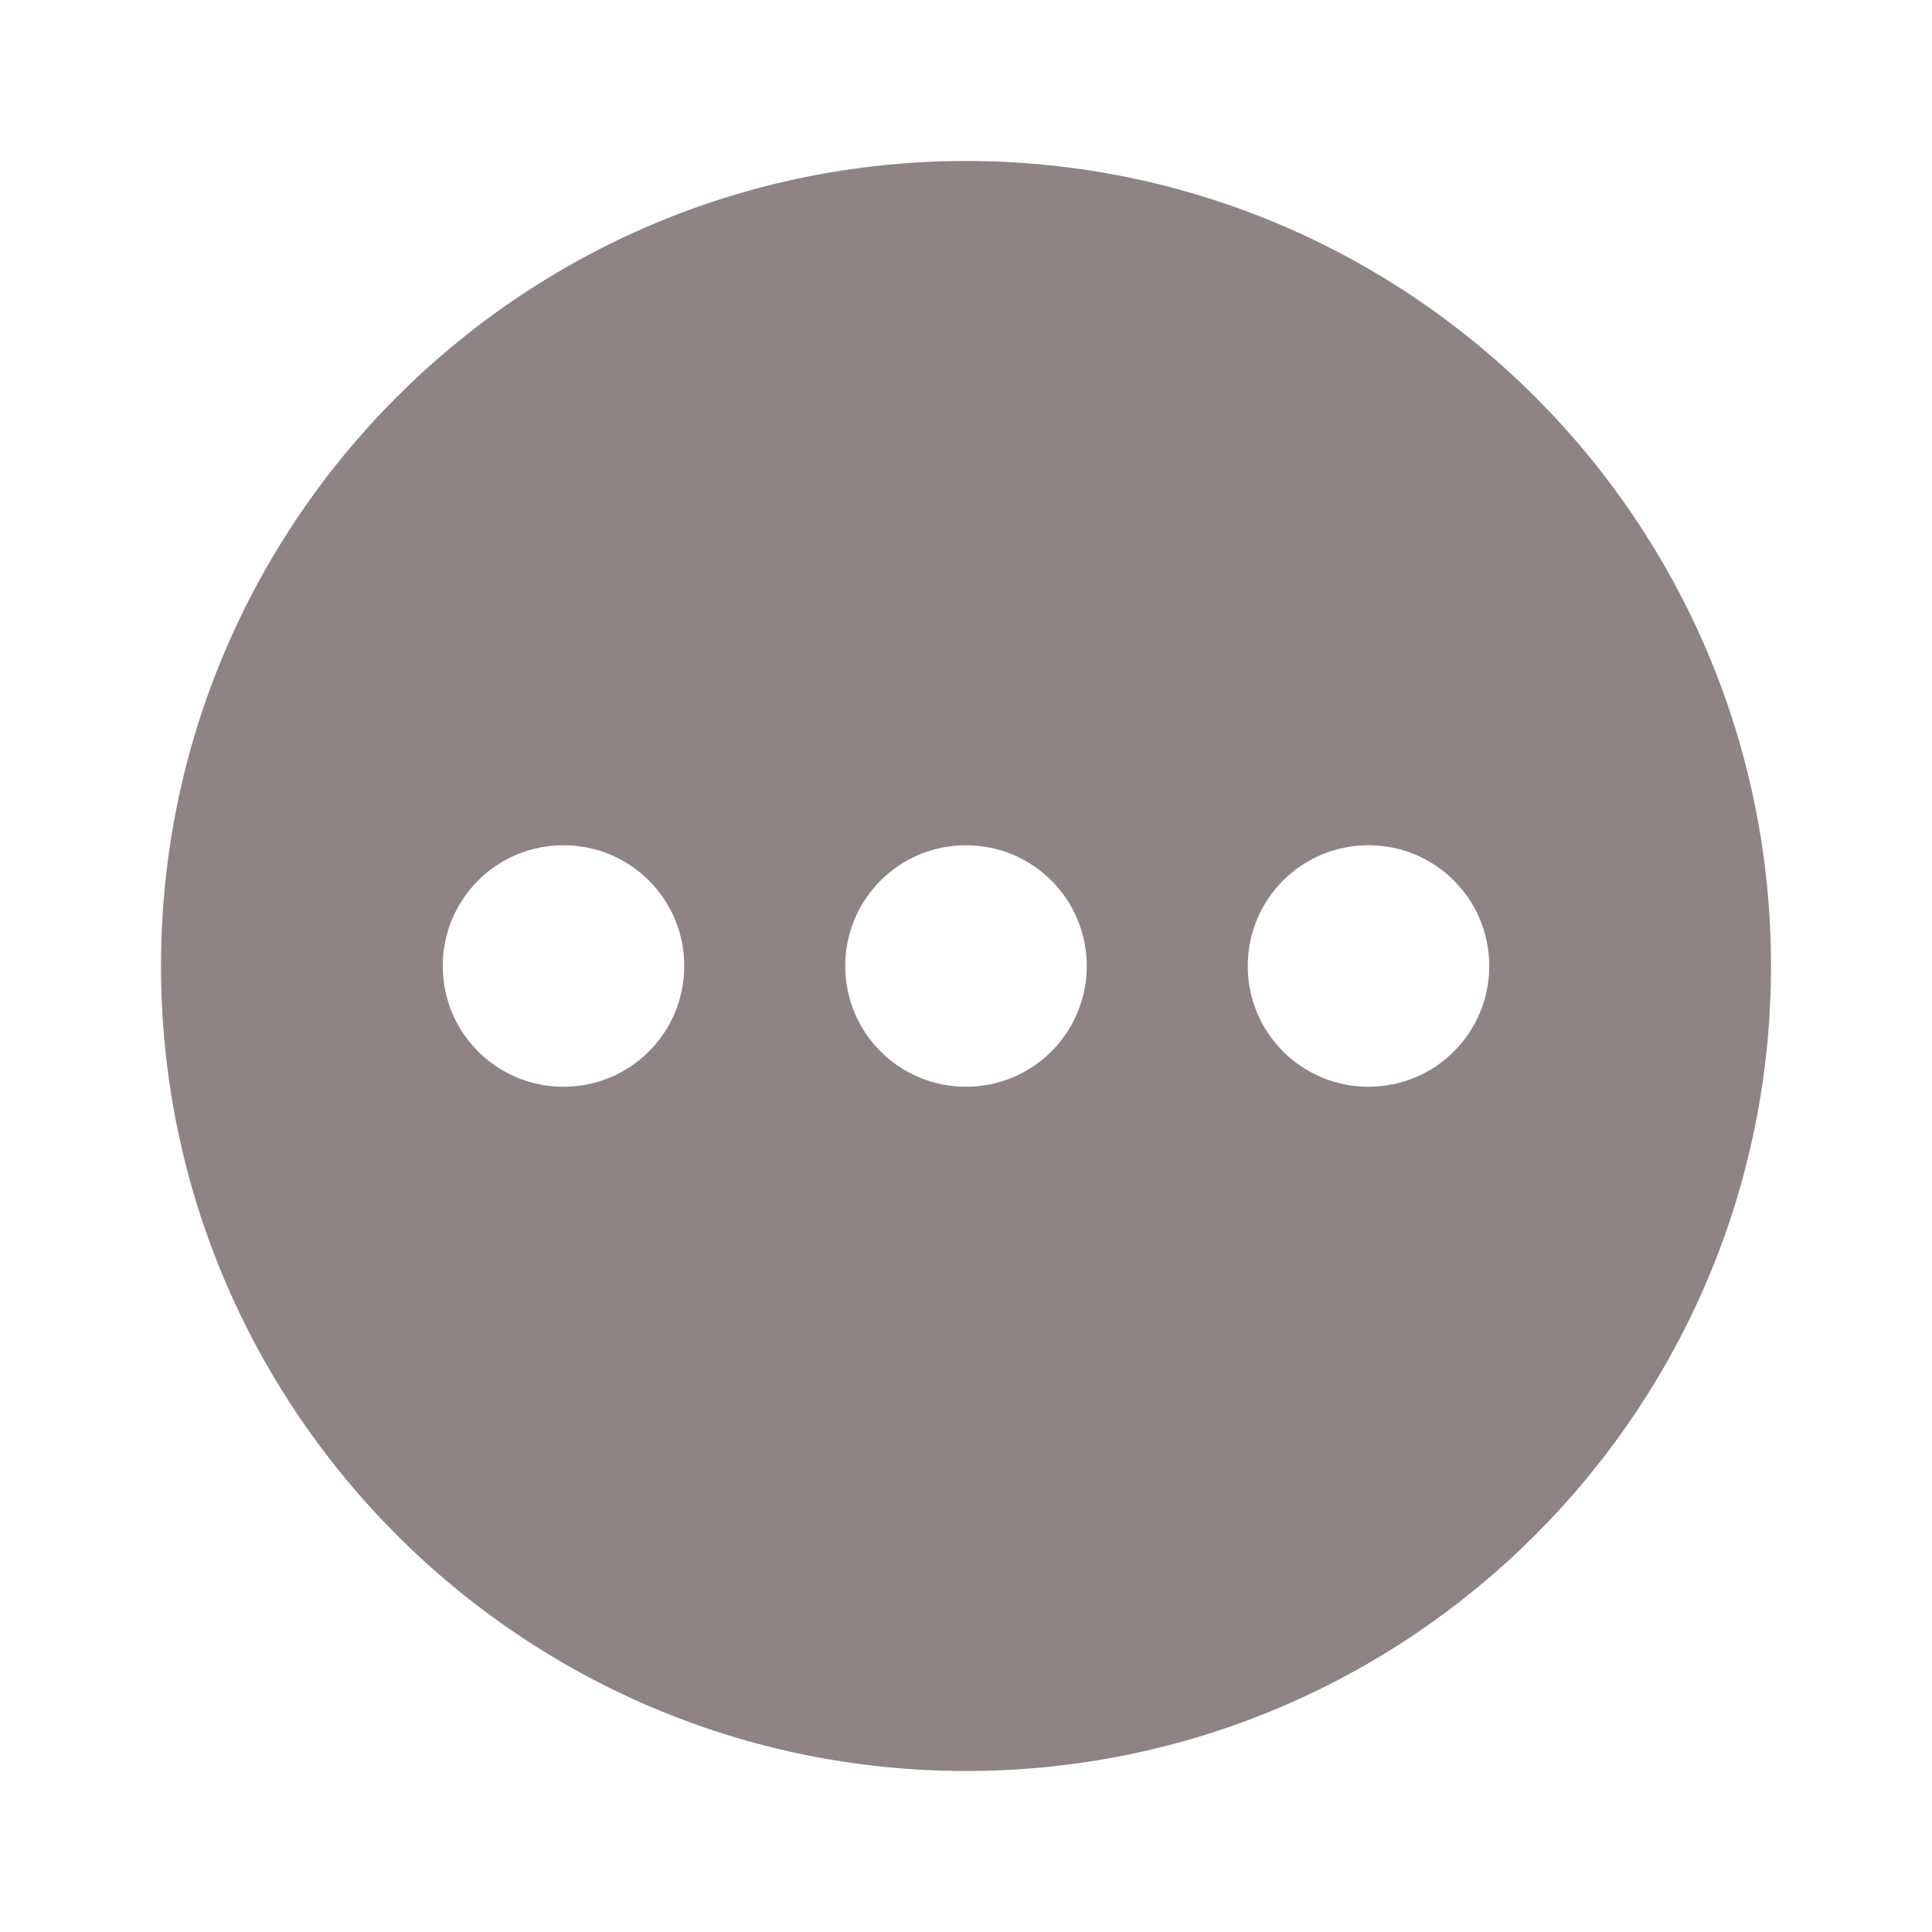
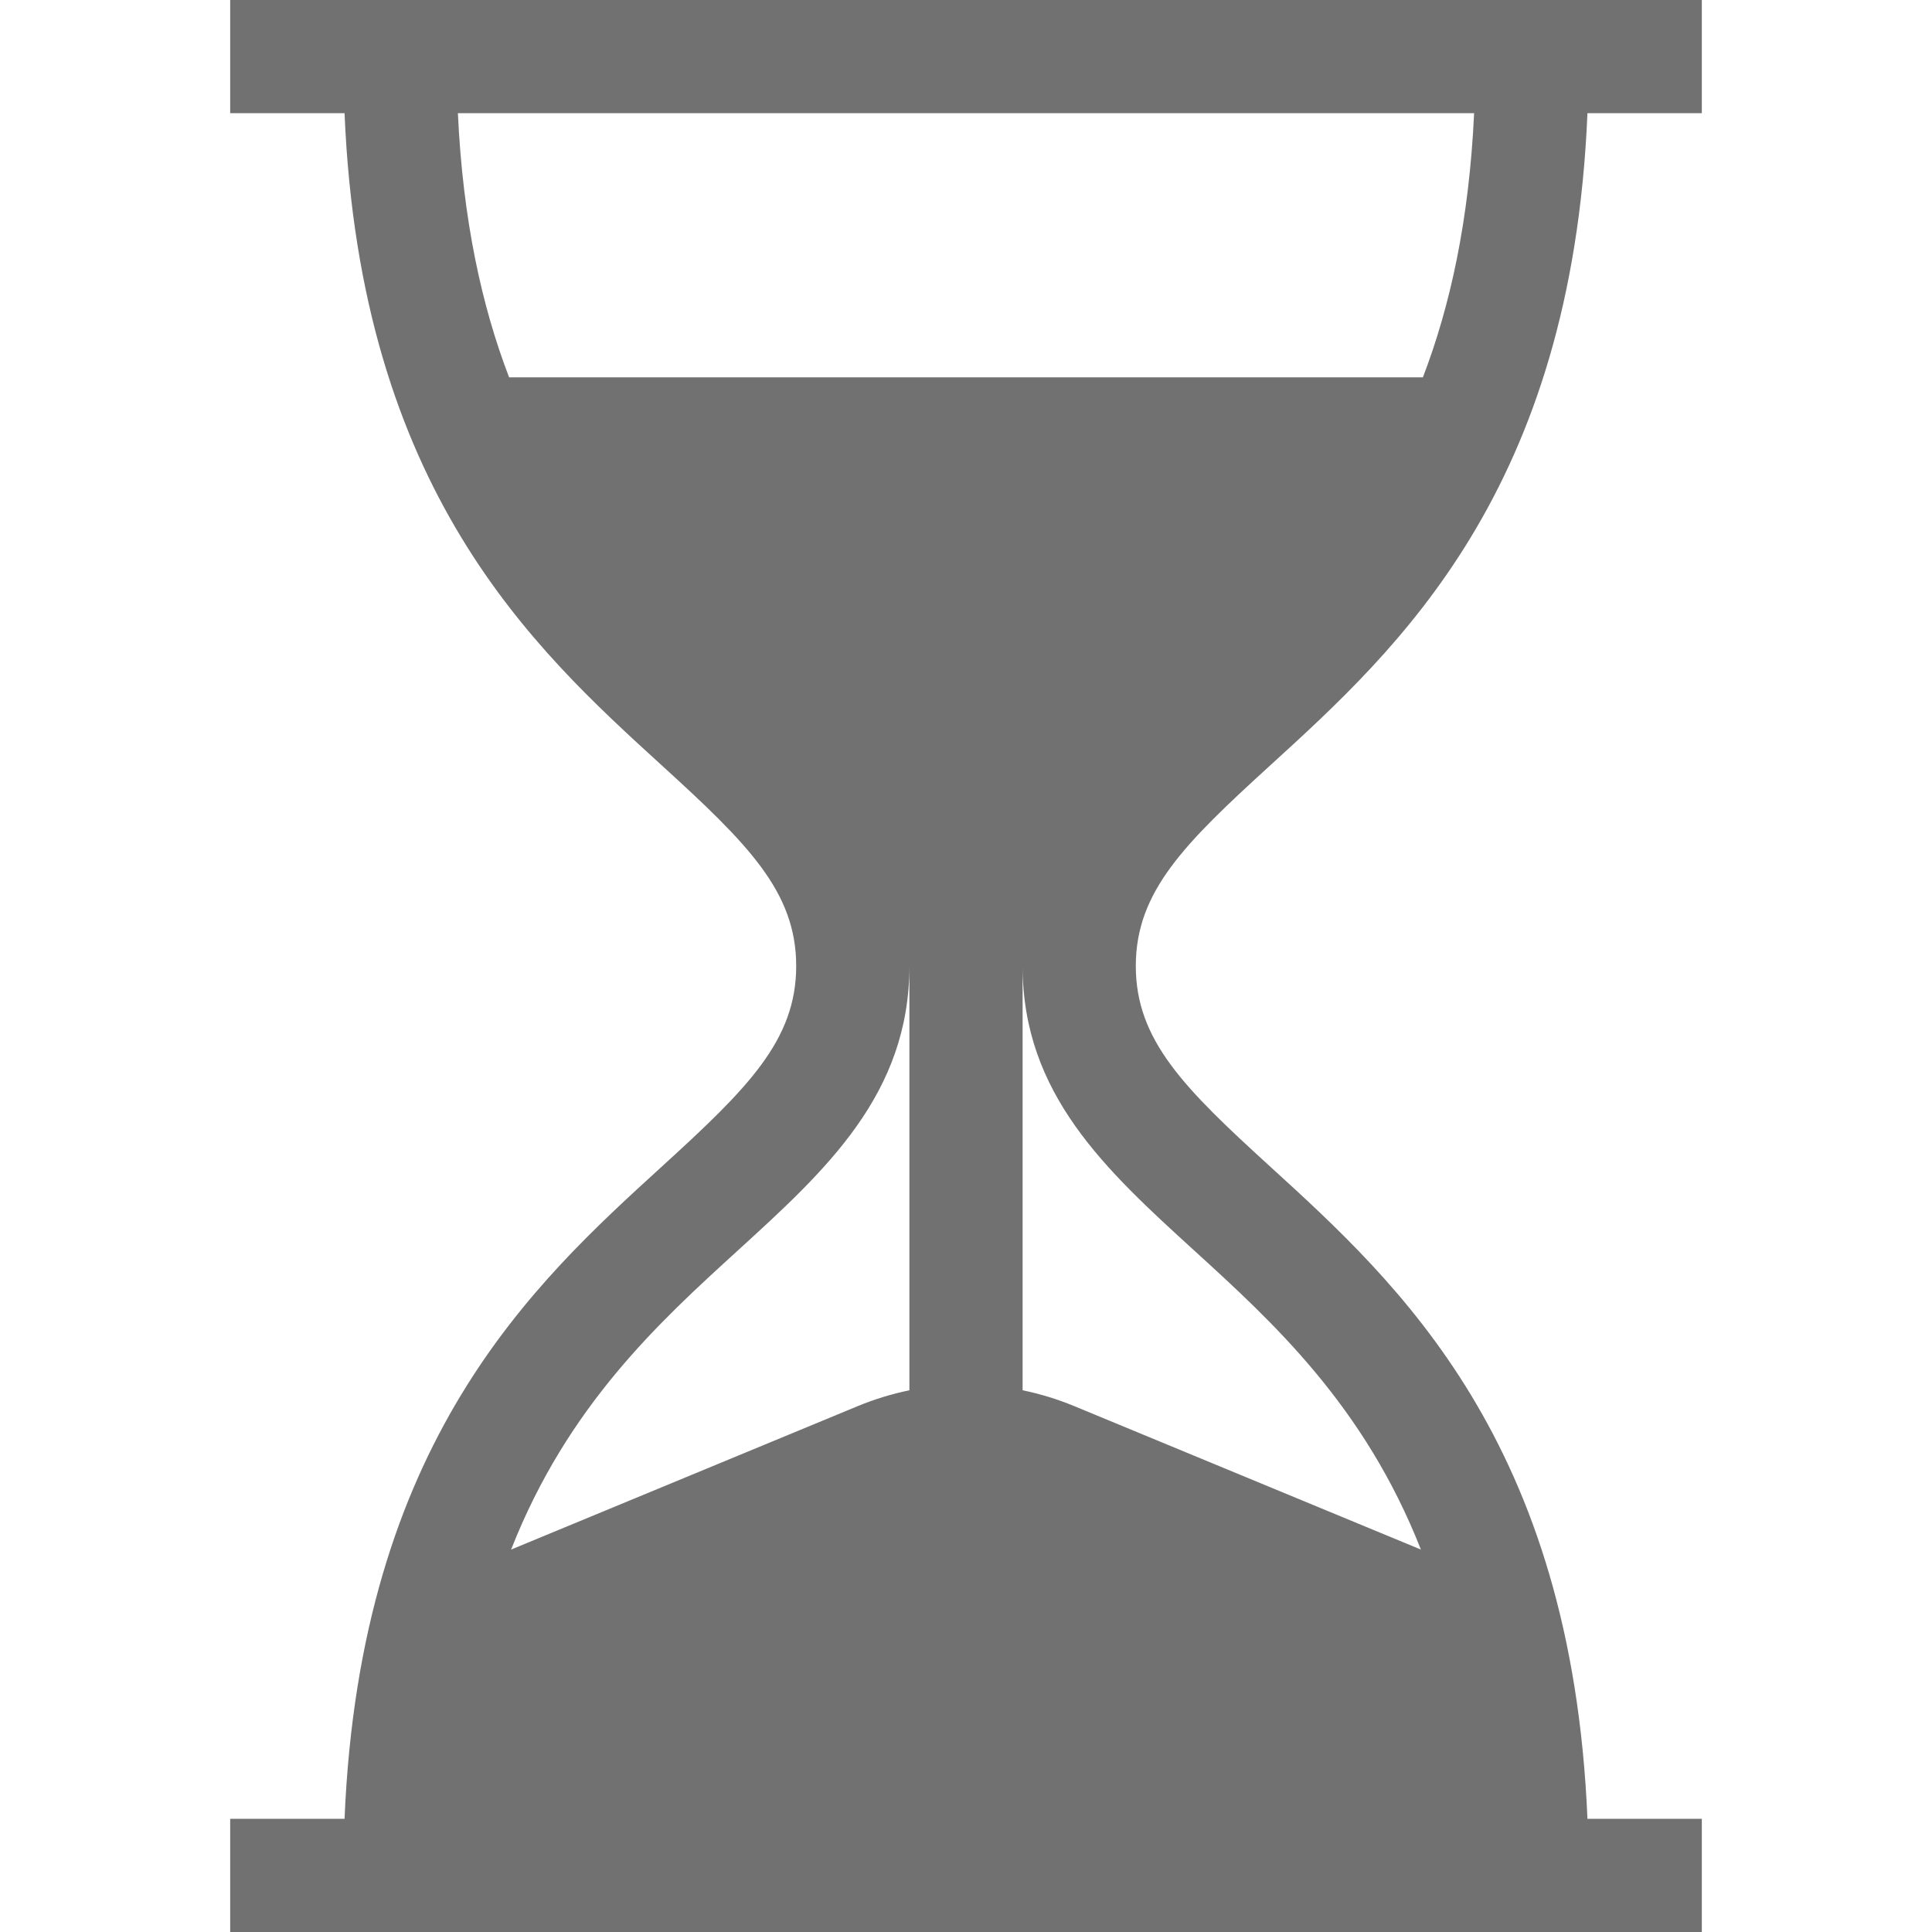
- <svg xmlns="http://www.w3.org/2000/svg" version="1.1" width="512" height="512" x="0" y="0" viewBox="0 0 24 24" style="enable-background:new 0 0 512 512" xml:space="preserve" class="">
+ <svg xmlns="http://www.w3.org/2000/svg" version="1.1" width="512" height="512" x="0" y="0" viewBox="0 0 512 512" style="enable-background:new 0 0 512 512" xml:space="preserve" class="">
  <g>
-     <path fill="#8e8484" d="M12 2C6.48 2 2 6.48 2 12s4.48 10 10 10 10-4.48 10-10S17.52 2 12 2zM7 13.5c-.83 0-1.5-.67-1.5-1.5s.67-1.5 1.5-1.5 1.5.67 1.5 1.5-.67 1.5-1.5 1.5zm5 0c-.83 0-1.5-.67-1.5-1.5s.67-1.5 1.5-1.5 1.5.67 1.5 1.5-.67 1.5-1.5 1.5zm5 0c-.83 0-1.5-.67-1.5-1.5s.67-1.5 1.5-1.5 1.5.67 1.5 1.5-.67 1.5-1.5 1.5z" opacity="1" data-original="#000000" class="" />
+     <path d="M336.655 202.803c33.946-30.949 79.852-72.806 84.036-172.803H451V0H61v30h30.309c4.184 99.997 50.09 141.854 84.036 172.803C198.116 223.564 211 236.271 211 256s-12.884 32.436-35.655 53.197C141.399 340.146 95.493 382.003 91.309 482H61v30h390v-30h-30.309c-4.184-99.997-50.09-141.854-84.036-172.803C313.884 288.436 301 275.729 301 256s12.884-32.436 35.655-53.197zM241 368.438a75.843 75.843 0 0 0-13.677 4.195l-91.877 38.019c15.004-38.15 39.17-60.193 60.111-79.285C218.927 310.06 241 289.935 241 256v112.438zm75.443-37.071c20.941 19.092 45.106 41.135 60.111 79.284l-91.877-38.019A75.843 75.843 0 0 0 271 368.437V256c0 33.935 22.073 54.06 45.443 75.367zM134.919 100c-7.253-18.899-12.262-41.718-13.573-70h269.307c-1.311 28.282-6.319 51.101-13.573 70H134.919z" fill="#717171" opacity="1" data-original="#000000" class="" />
  </g>
</svg>
